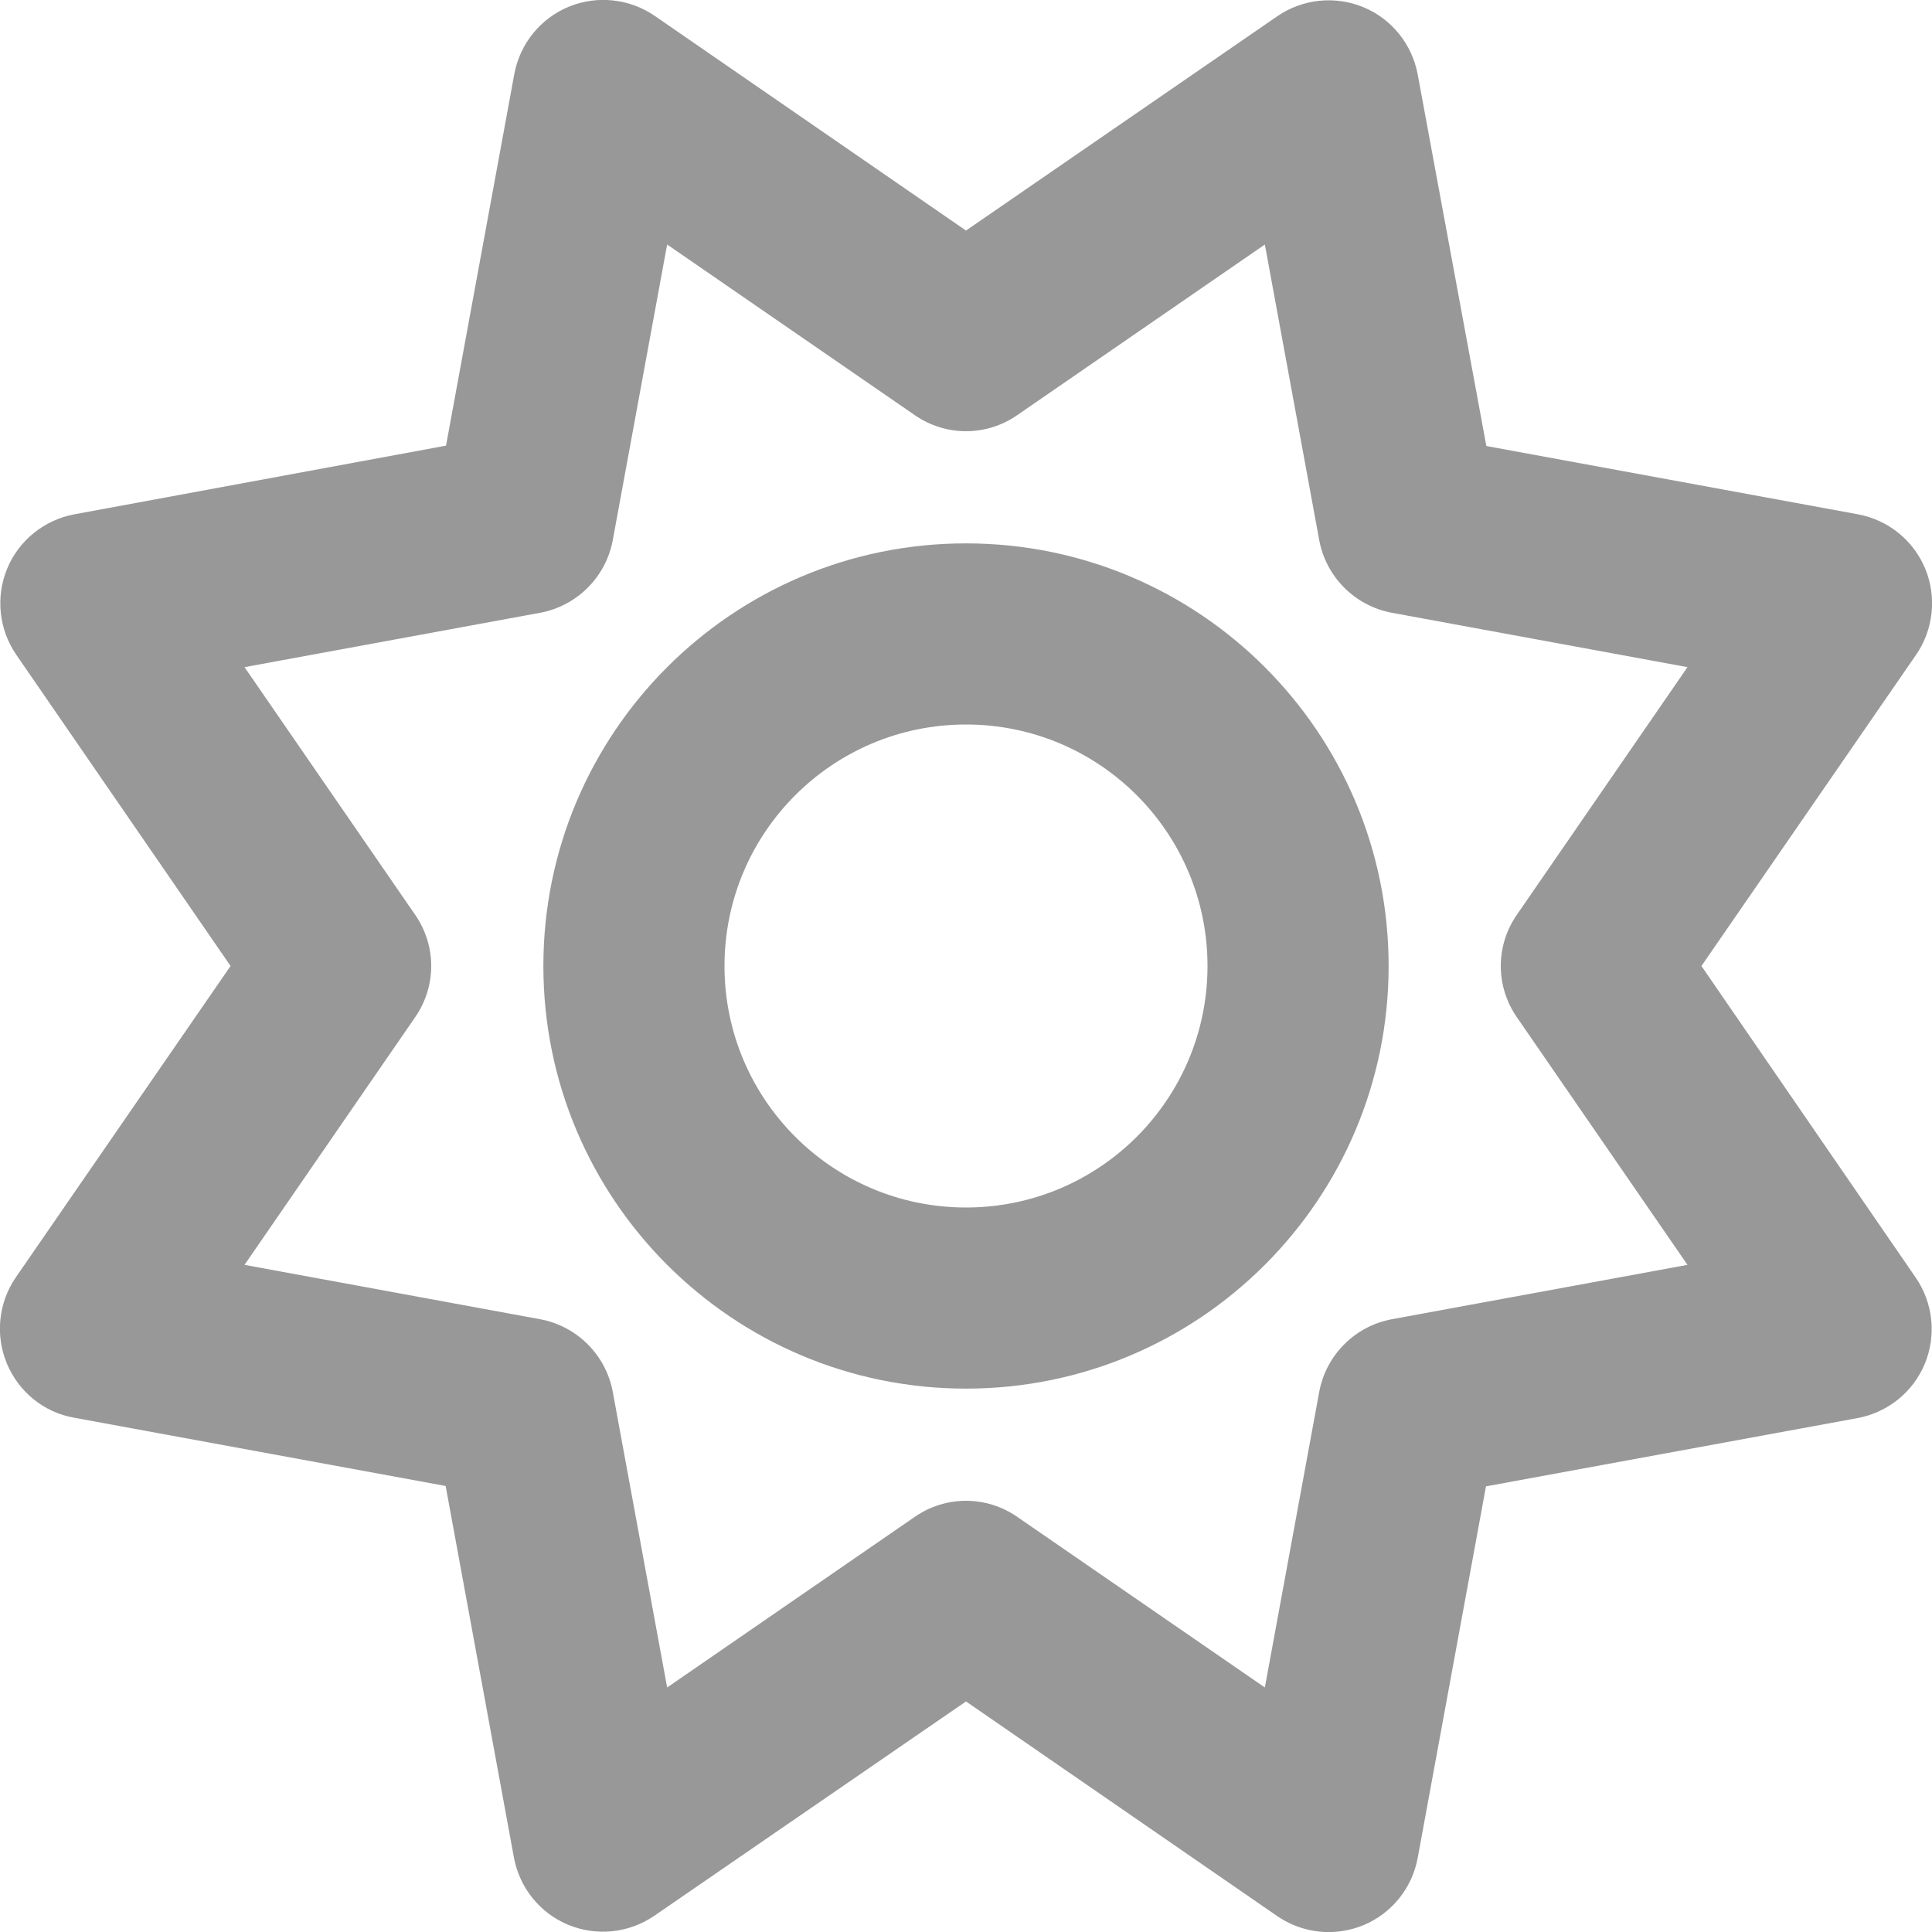
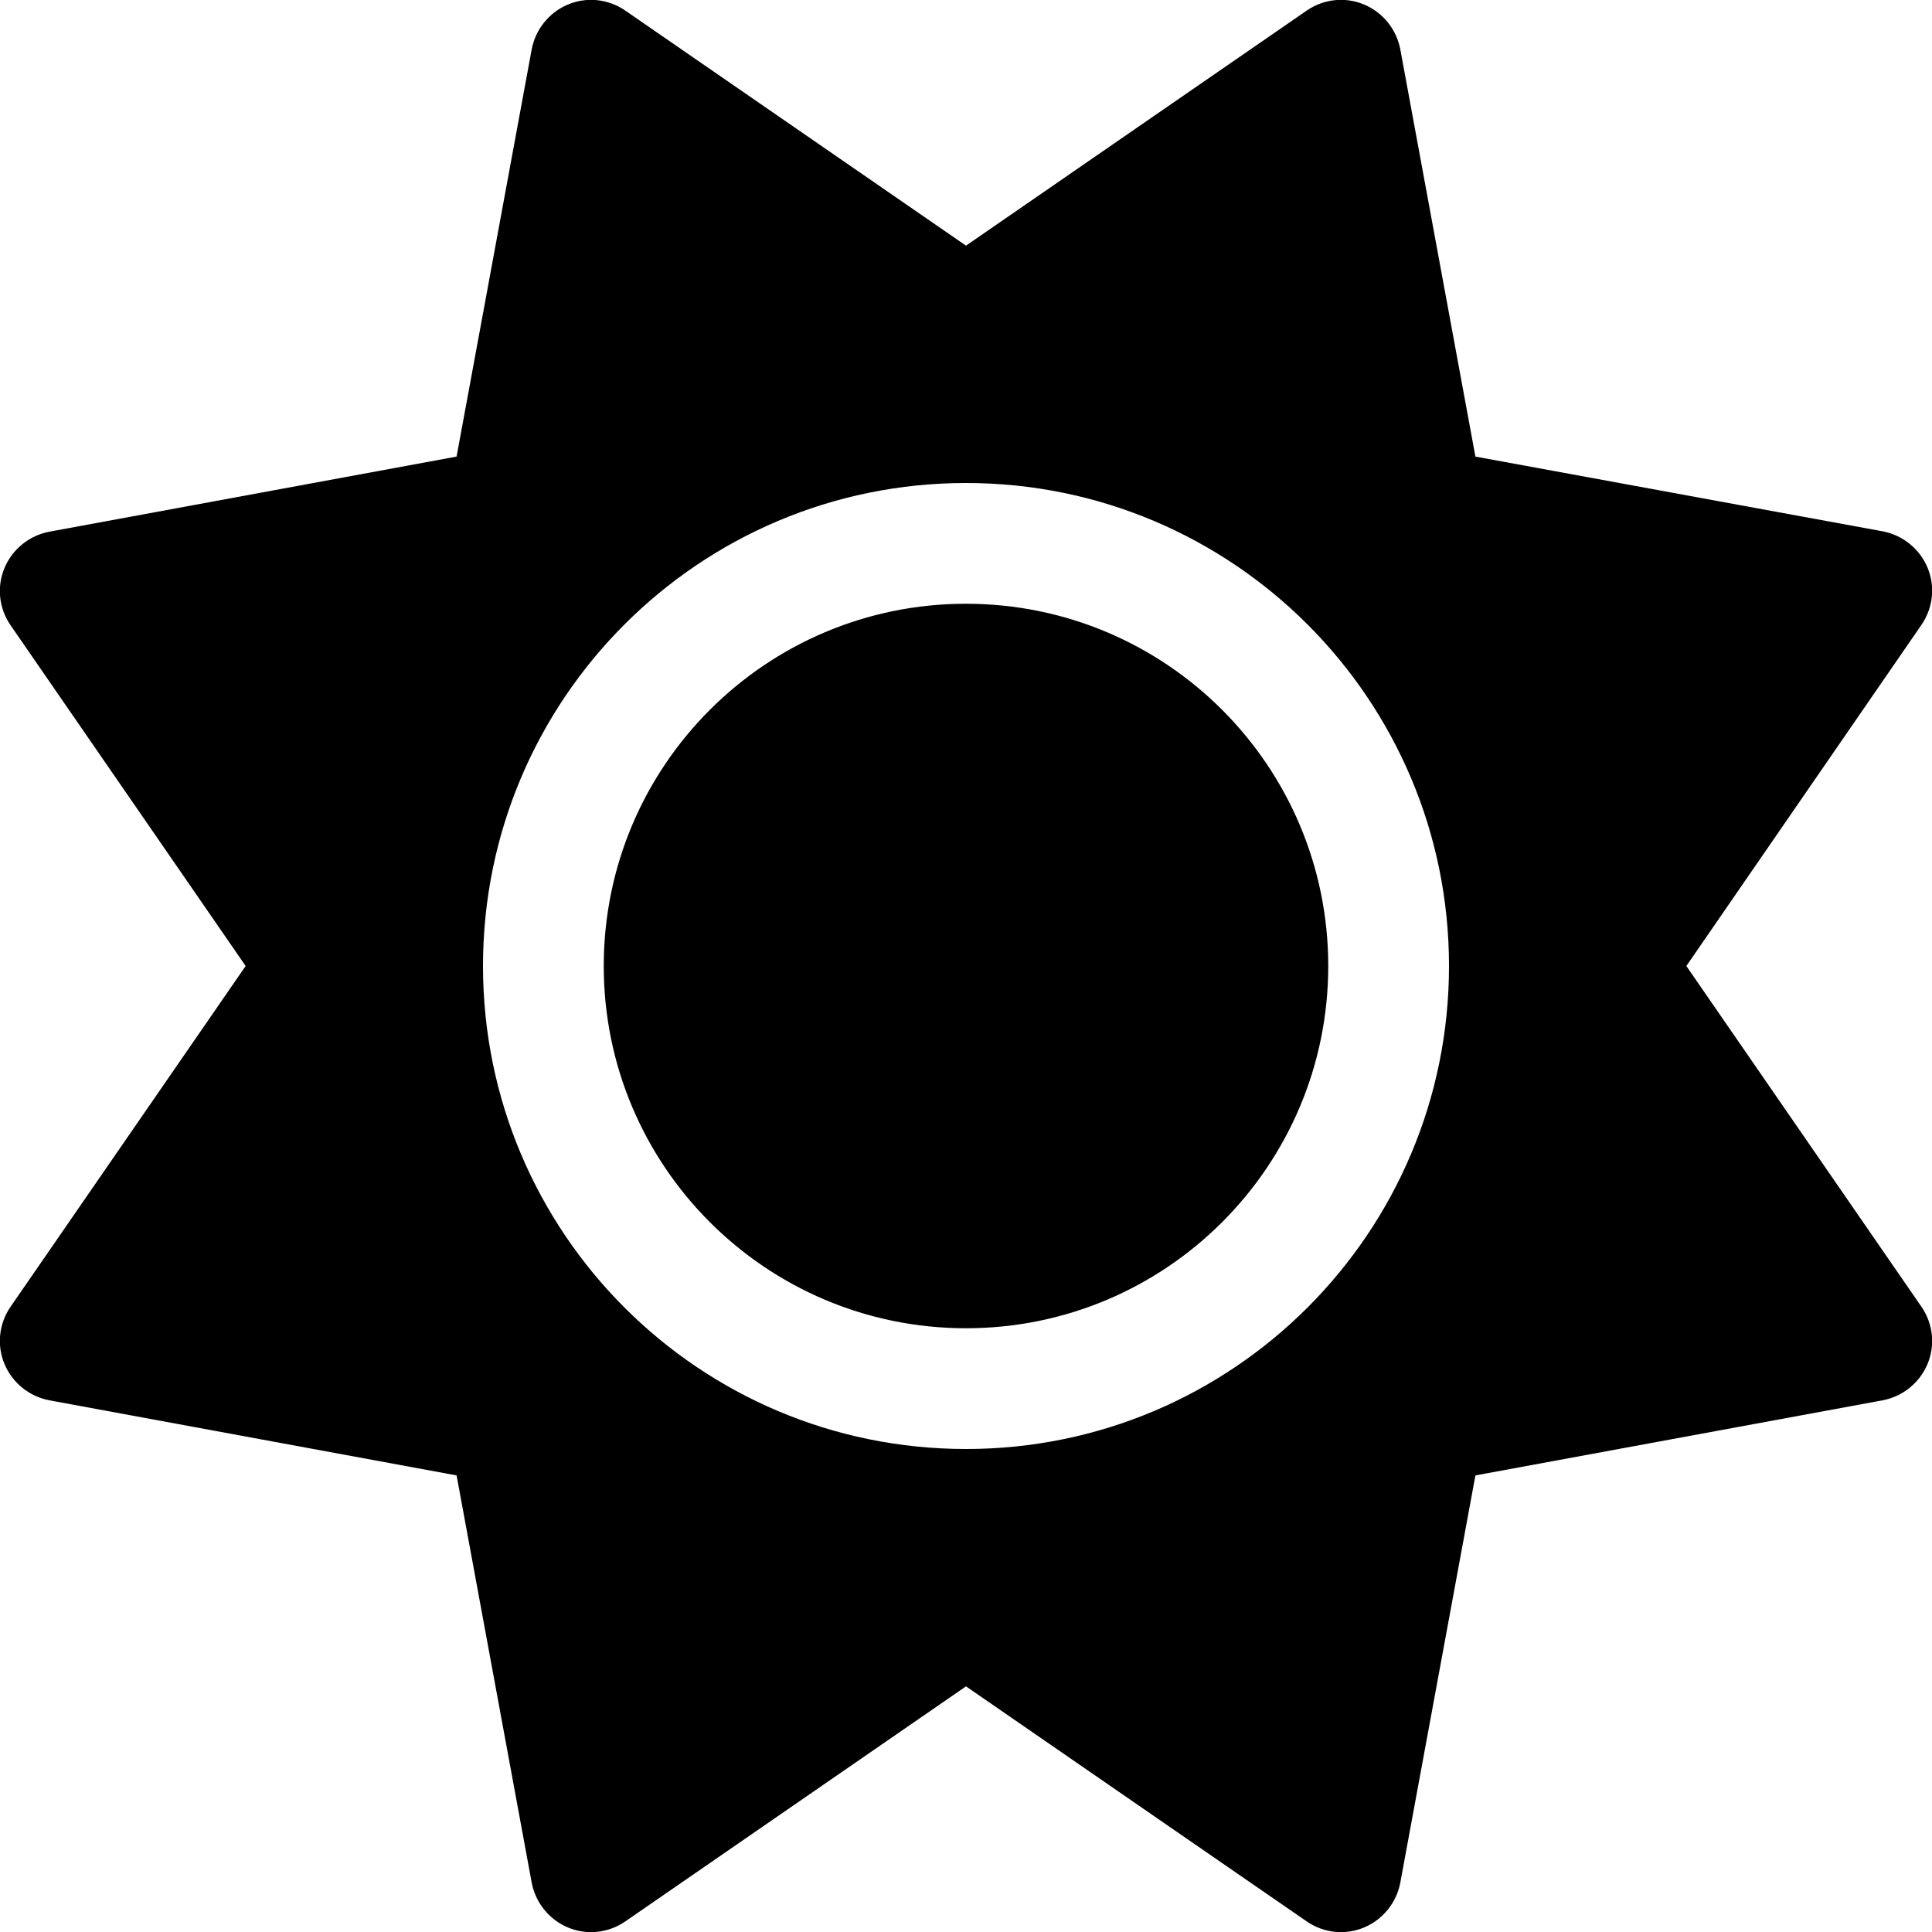
<svg xmlns="http://www.w3.org/2000/svg" viewBox="0 0 512 512">
-   <path d="M375.7 19.7c-1.5-8-6.9-14.7-14.4-17.8s-16.1-2.2-22.8 2.4L256 61.1 173.5 4.2c-6.7-4.6-15.3-5.5-22.8-2.4s-12.9 9.8-14.4 17.8l-18.1 98.5L19.7 136.3c-8 1.5-14.7 6.9-17.8 14.4s-2.2 16.1 2.4 22.8L61.1 256 4.2 338.5c-4.6 6.7-5.5 15.3-2.4 22.8s9.8 13 17.8 14.4l98.5 18.1 18.1 98.5c1.5 8 6.9 14.7 14.4 17.8s16.1 2.2 22.8-2.4L256 450.9l82.5 56.9c6.7 4.6 15.3 5.5 22.8 2.4s12.9-9.8 14.4-17.8l18.1-98.5 98.5-18.1c8-1.5 14.7-6.9 17.8-14.4s2.2-16.1-2.4-22.8L450.9 256l56.9-82.5c4.6-6.7 5.5-15.3 2.4-22.8s-9.8-12.9-17.8-14.4l-98.5-18.1L375.7 19.7zM269.6 110l65.6-45.2 14.4 78.3c1.8 9.8 9.5 17.5 19.3 19.3l78.3 14.4L402 242.4c-5.7 8.2-5.7 19 0 27.2l45.2 65.6-78.3 14.4c-9.8 1.8-17.5 9.5-19.3 19.3l-14.4 78.3L269.6 402c-8.2-5.7-19-5.7-27.2 0l-65.6 45.2-14.4-78.3c-1.8-9.8-9.5-17.5-19.3-19.3L64.8 335.2 110 269.6c5.7-8.2 5.7-19 0-27.2L64.8 176.8l78.3-14.4c9.8-1.8 17.5-9.5 19.3-19.3l14.4-78.3L242.4 110c8.2 5.7 19 5.7 27.2 0zM256 368a112 112 0 1 0 0-224 112 112 0 1 0 0 224zM192 256a64 64 0 1 1 128 0 64 64 0 1 1 -128 0z" fill="#989898" />
+   <path d="M361.5 1.2c5 2.1 8.6 6.6 9.6 11.9L391 121l107.9 19.8c5.3 1 9.8 4.6 11.9 9.6s1.5 10.7-1.6 15.2L446.9 256l62.3 90.3c3.1 4.5 3.7 10.2 1.6 15.2s-6.6 8.6-11.9 9.6L391 391 371.1 498.9c-1 5.3-4.6 9.8-9.6 11.9s-10.7 1.5-15.2-1.6L256 446.9l-90.3 62.3c-4.5 3.1-10.2 3.7-15.2 1.6s-8.6-6.6-9.6-11.9L121 391 13.1 371.1c-5.3-1-9.8-4.6-11.9-9.6s-1.5-10.7 1.6-15.2L65.1 256 2.8 165.7c-3.1-4.5-3.7-10.2-1.6-15.2s6.6-8.6 11.9-9.6L121 121 140.9 13.1c1-5.3 4.6-9.8 9.6-11.9s10.7-1.5 15.2 1.6L256 65.1 346.3 2.8c4.5-3.1 10.2-3.7 15.2-1.6zM160 256a96 96 0 1 1 192 0 96 96 0 1 1 -192 0zm224 0a128 128 0 1 0 -256 0 128 128 0 1 0 256 0z" />
</svg>
